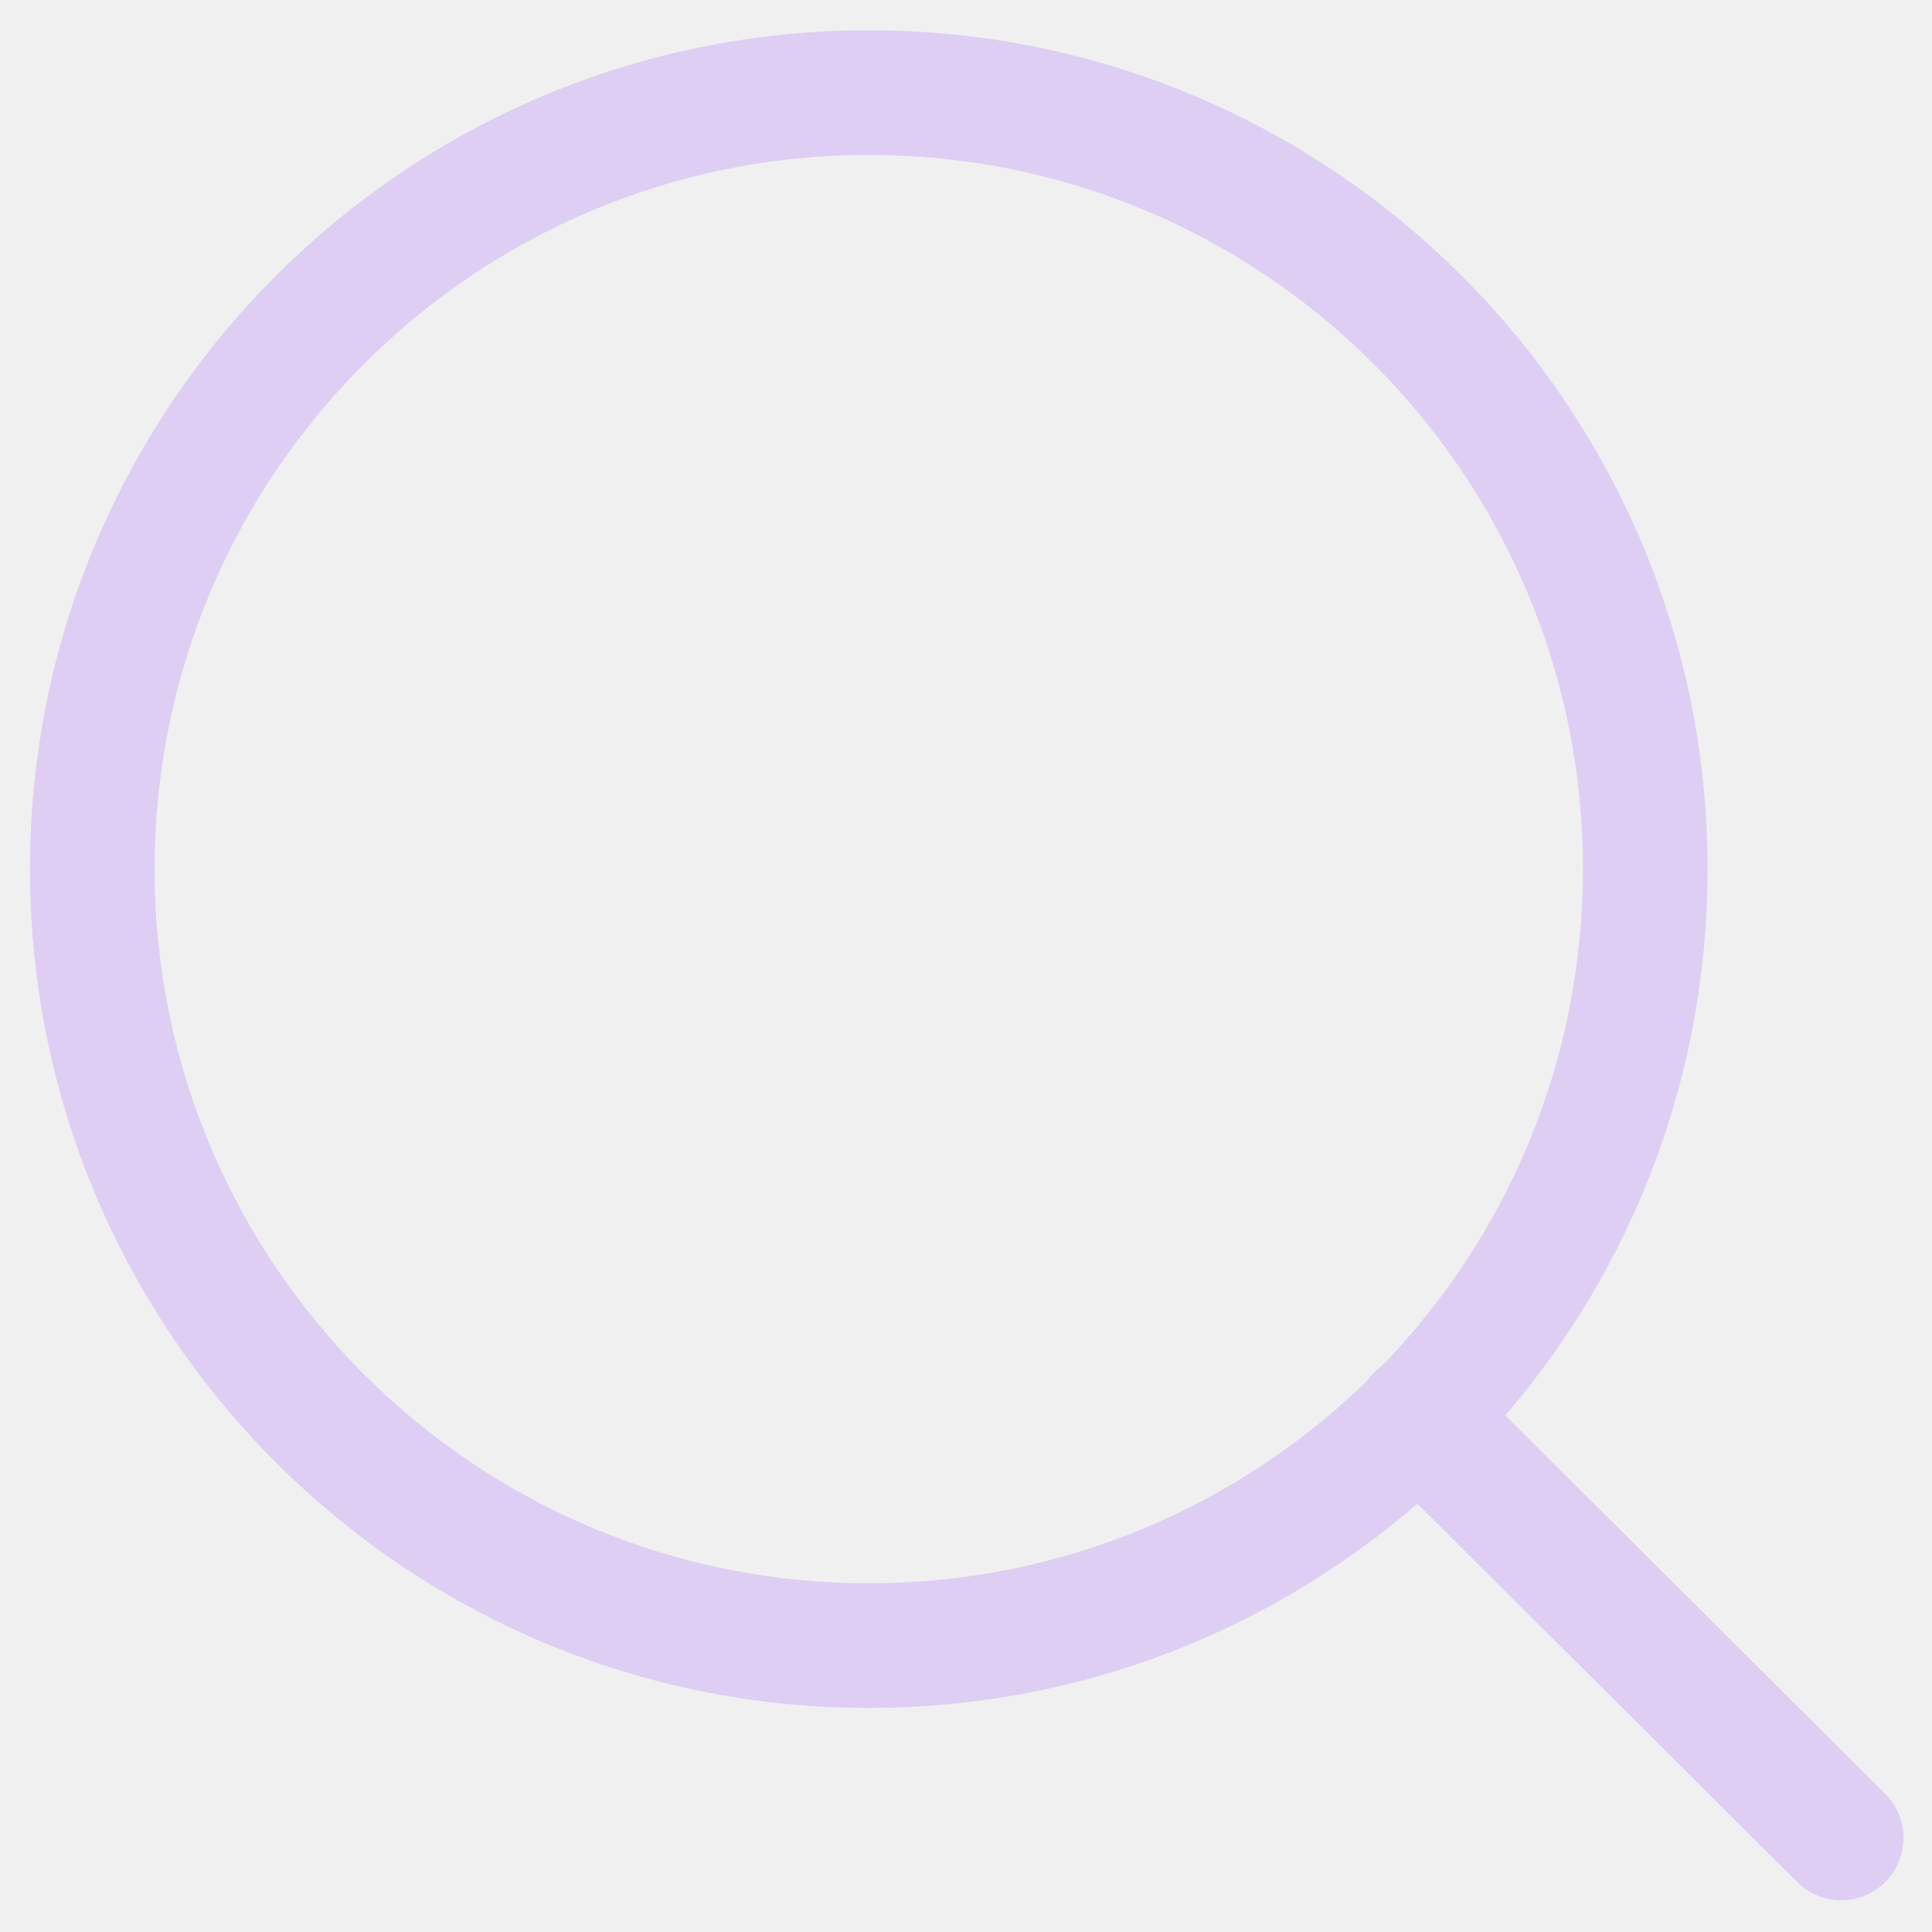
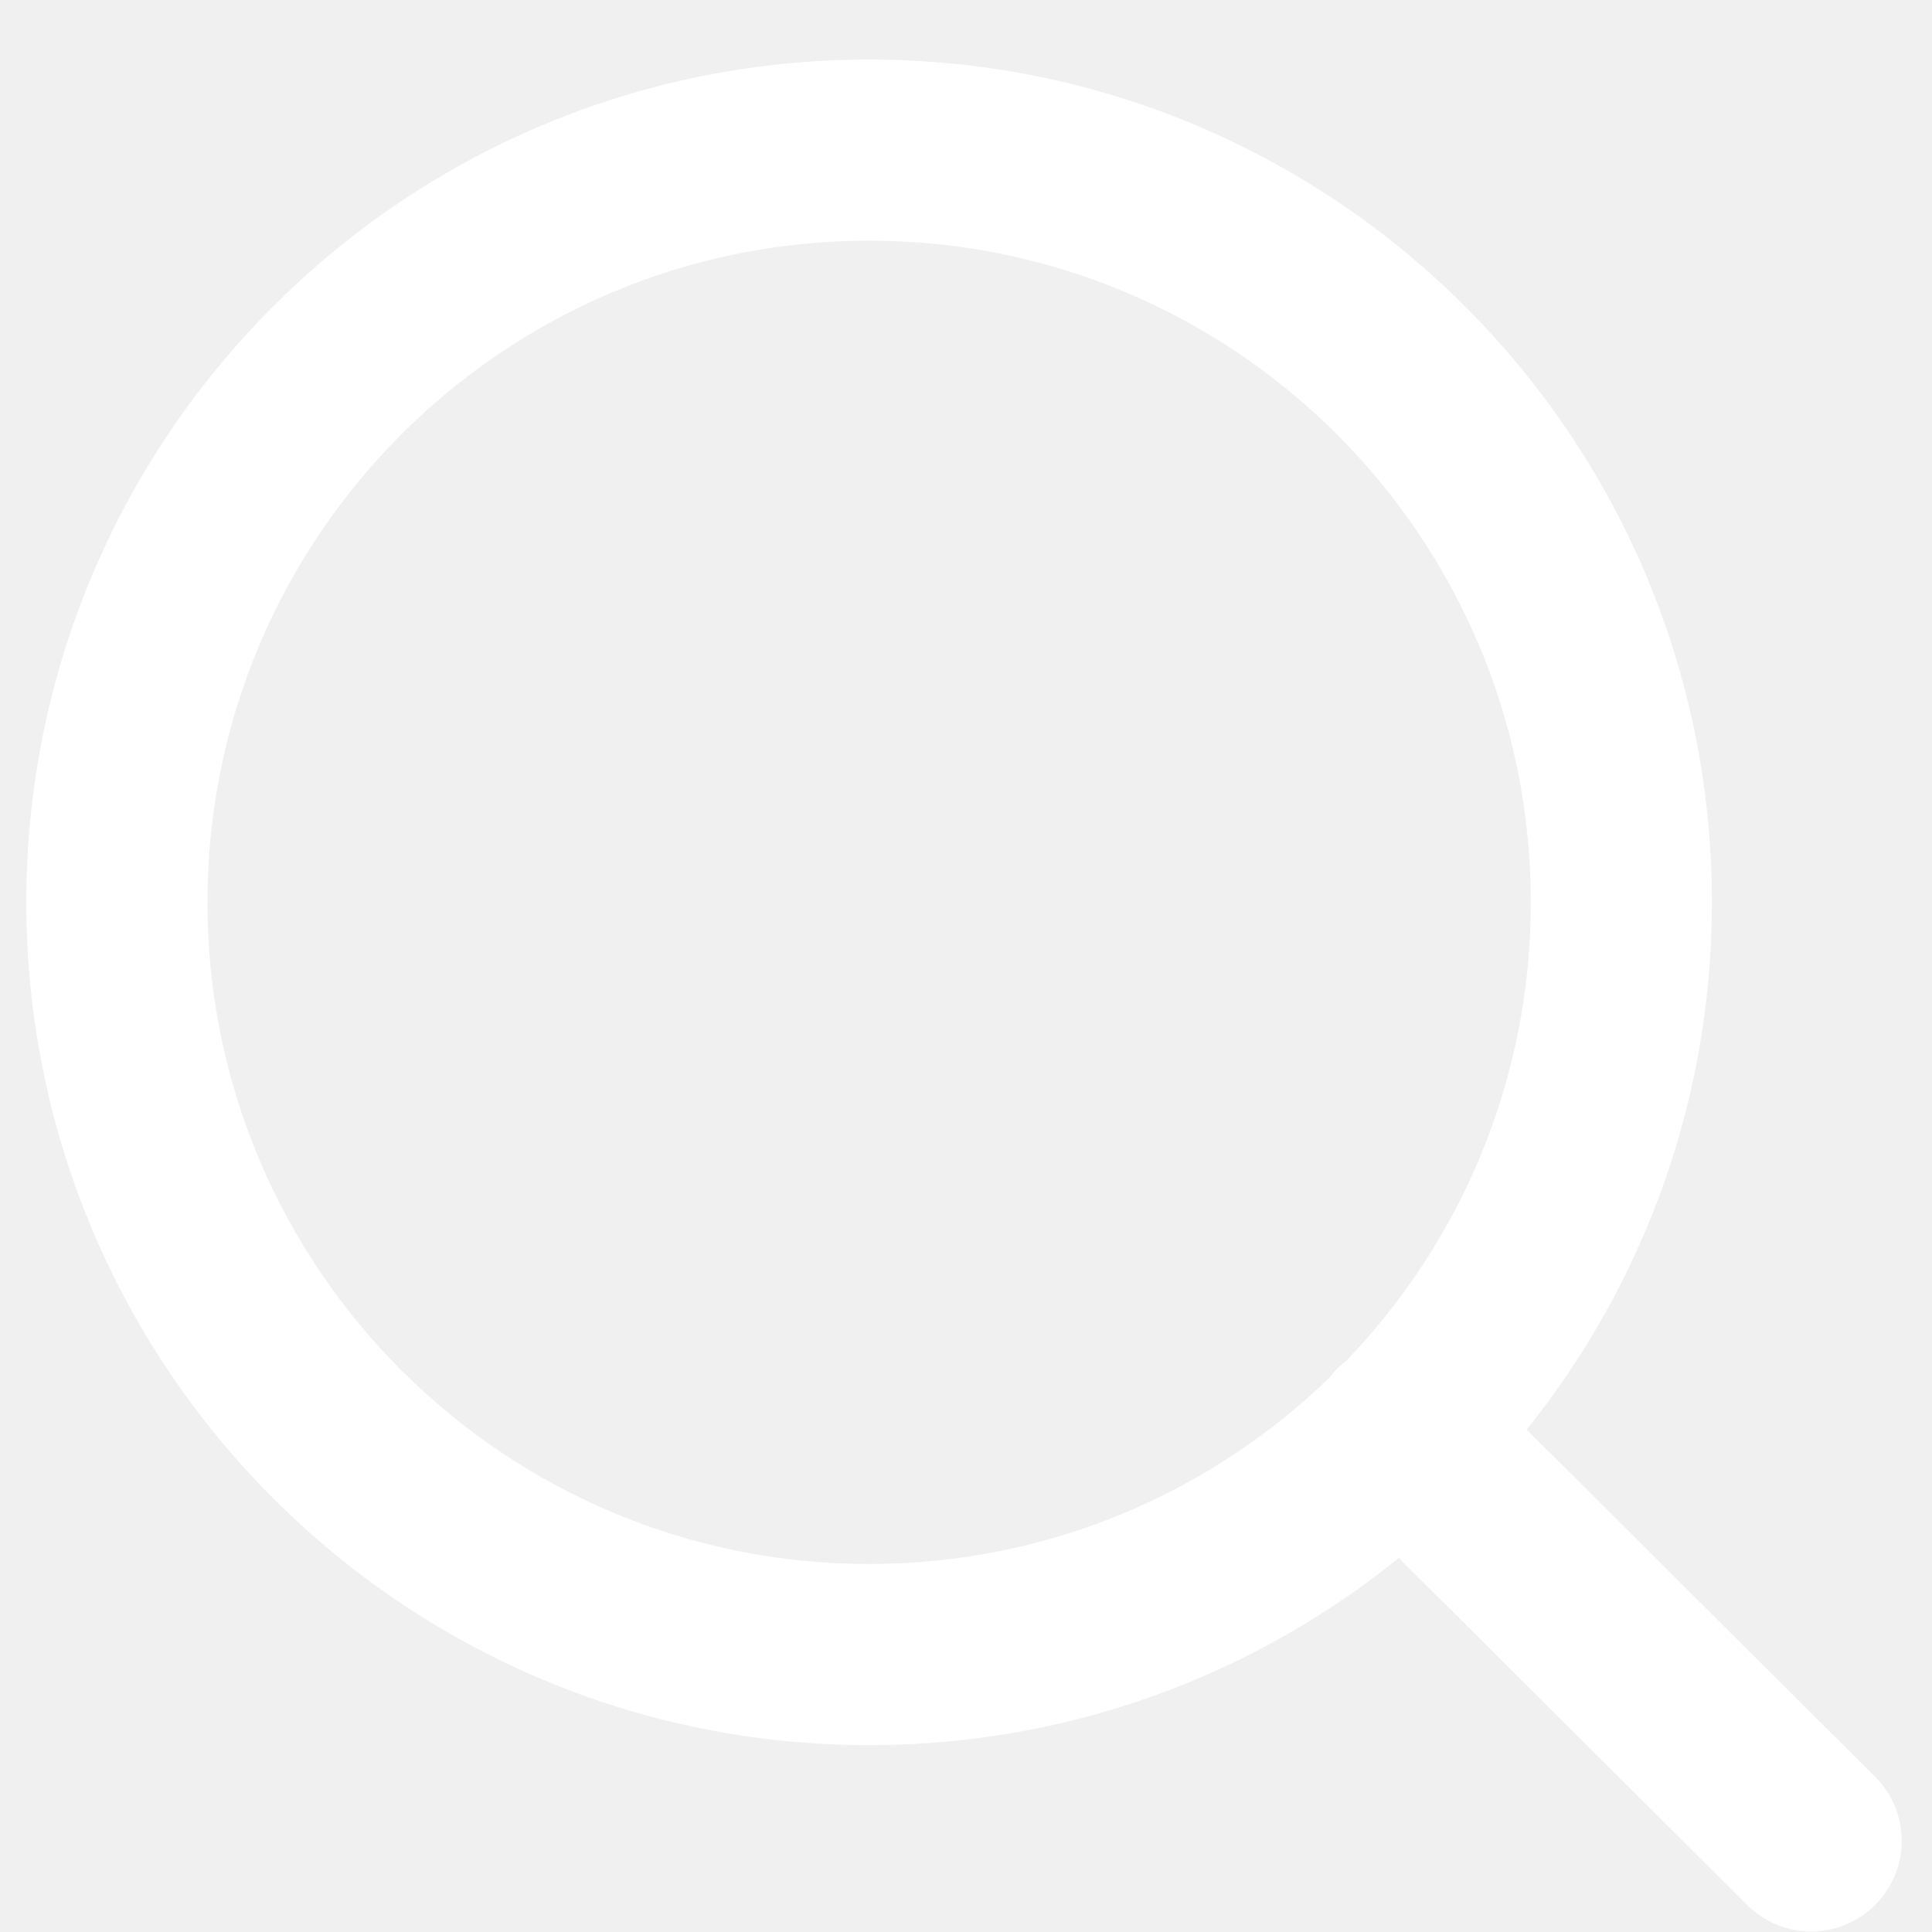
- <svg xmlns="http://www.w3.org/2000/svg" width="31" height="31" viewBox="0 0 31 31" fill="none">
-   <path fill-rule="evenodd" clip-rule="evenodd" d="M2.481 13.967C2.469 7.638 7.59 2.498 13.919 2.486C20.248 2.474 25.388 7.595 25.399 13.924C25.405 17.028 24.177 19.846 22.177 21.913C22.131 21.945 22.088 21.982 22.047 22.023C22.006 22.064 21.97 22.107 21.938 22.153C19.878 24.16 17.065 25.399 13.961 25.405C7.632 25.417 2.492 20.296 2.481 13.967ZM22.743 24.128C20.389 26.164 17.322 27.399 13.965 27.405C6.532 27.419 0.494 21.404 0.481 13.97C0.467 6.537 6.482 0.5 13.915 0.486C21.349 0.472 27.386 6.487 27.399 13.921C27.406 17.277 26.183 20.349 24.154 22.711L30.248 28.782C30.64 29.172 30.641 29.805 30.251 30.197C29.861 30.588 29.228 30.589 28.837 30.199L22.743 24.128Z" fill="#DFCEF3" />
+ <svg xmlns="http://www.w3.org/2000/svg" width="32" height="32" viewBox="0 0 32 32" fill="none">
+   <path fill-rule="evenodd" clip-rule="evenodd" d="M2.936 14.967C2.924 8.638 8.045 3.498 14.374 3.486C20.703 3.474 25.843 8.595 25.855 14.924C25.861 18.028 24.632 20.846 22.632 22.913C22.586 22.945 22.543 22.982 22.502 23.023C22.462 23.064 22.425 23.107 22.393 23.153C20.333 25.16 17.52 26.399 14.417 26.405C8.088 26.417 2.948 21.296 2.936 14.967ZM23.198 25.128C20.844 27.164 17.777 28.399 14.42 28.405C6.987 28.419 0.95 22.404 0.936 14.97C0.922 7.537 6.937 1.5 14.37 1.486C21.804 1.472 27.841 7.487 27.855 14.921C27.861 18.277 26.638 21.349 24.61 23.711L30.704 29.782C31.095 30.172 31.096 30.805 30.706 31.197C30.317 31.588 29.683 31.589 29.292 31.199L23.198 25.128Z" fill="white" />
+   <path d="M22.632 22.913L22.922 23.32C22.947 23.302 22.97 23.282 22.991 23.261L22.632 22.913ZM22.502 23.023L22.148 22.67L22.502 23.023ZM22.393 23.153L22.742 23.511C22.764 23.489 22.784 23.466 22.801 23.441L22.393 23.153ZM23.198 25.128L23.551 24.773C23.366 24.589 23.069 24.578 22.871 24.75L23.198 25.128ZM24.61 23.711L24.23 23.385C24.06 23.584 24.071 23.88 24.257 24.065L24.61 23.711ZM30.704 29.782L31.057 29.428L30.704 29.782ZM30.706 31.197L31.061 31.549L31.061 31.549L30.706 31.197ZM29.292 31.199L28.939 31.553L28.939 31.553L29.292 31.199ZM14.373 2.986C7.768 2.998 2.424 8.363 2.436 14.968L3.436 14.966C3.425 8.913 8.322 3.997 14.375 3.986L14.373 2.986ZM26.355 14.923C26.343 8.318 20.978 2.974 14.373 2.986L14.375 3.986C20.428 3.975 25.344 8.872 25.355 14.925L26.355 14.923ZM22.991 23.261C25.078 21.104 26.361 18.162 26.355 14.923L25.355 14.925C25.36 17.893 24.186 20.588 22.273 22.565L22.991 23.261ZM22.856 23.376C22.877 23.355 22.899 23.336 22.922 23.32L22.342 22.505C22.274 22.554 22.209 22.609 22.148 22.67L22.856 23.376ZM22.801 23.441C22.817 23.418 22.836 23.396 22.856 23.376L22.148 22.67C22.087 22.731 22.033 22.796 21.984 22.864L22.801 23.441ZM14.418 26.905C17.656 26.899 20.593 25.605 22.742 23.511L22.044 22.795C20.073 24.715 17.384 25.899 14.416 25.905L14.418 26.905ZM2.436 14.968C2.448 21.573 7.813 26.917 14.418 26.905L14.416 25.905C8.363 25.916 3.447 21.018 3.436 14.966L2.436 14.968ZM22.871 24.75C20.604 26.711 17.652 27.899 14.419 27.905L14.421 28.905C17.902 28.898 21.084 27.618 23.525 25.506L22.871 24.75ZM14.419 27.905C7.262 27.918 1.449 22.127 1.436 14.97L0.436 14.971C0.45 22.681 6.712 28.919 14.421 28.905L14.419 27.905ZM1.436 14.97C1.423 7.812 7.214 1.999 14.371 1.986L14.369 0.986C6.66 1 0.422 7.262 0.436 14.971L1.436 14.97ZM14.371 1.986C21.529 1.973 27.341 7.764 27.355 14.921L28.355 14.92C28.34 7.21 22.079 0.972 14.369 0.986L14.371 1.986ZM27.355 14.921C27.361 18.154 26.183 21.111 24.23 23.385L24.989 24.037C27.092 21.588 28.361 18.401 28.355 14.92L27.355 14.921ZM24.257 24.065L30.351 30.137L31.057 29.428L24.963 23.357L24.257 24.065ZM30.351 30.137C30.547 30.331 30.547 30.648 30.352 30.844L31.061 31.549C31.645 30.962 31.644 30.013 31.057 29.428L30.351 30.137ZM30.352 30.844C30.157 31.039 29.841 31.04 29.645 30.845L28.939 31.553C29.526 32.138 30.476 32.136 31.061 31.549L30.352 30.844ZM29.645 30.845L23.551 24.773L22.845 25.482L28.939 31.553L29.645 30.845Z" fill="white" />
</svg>
